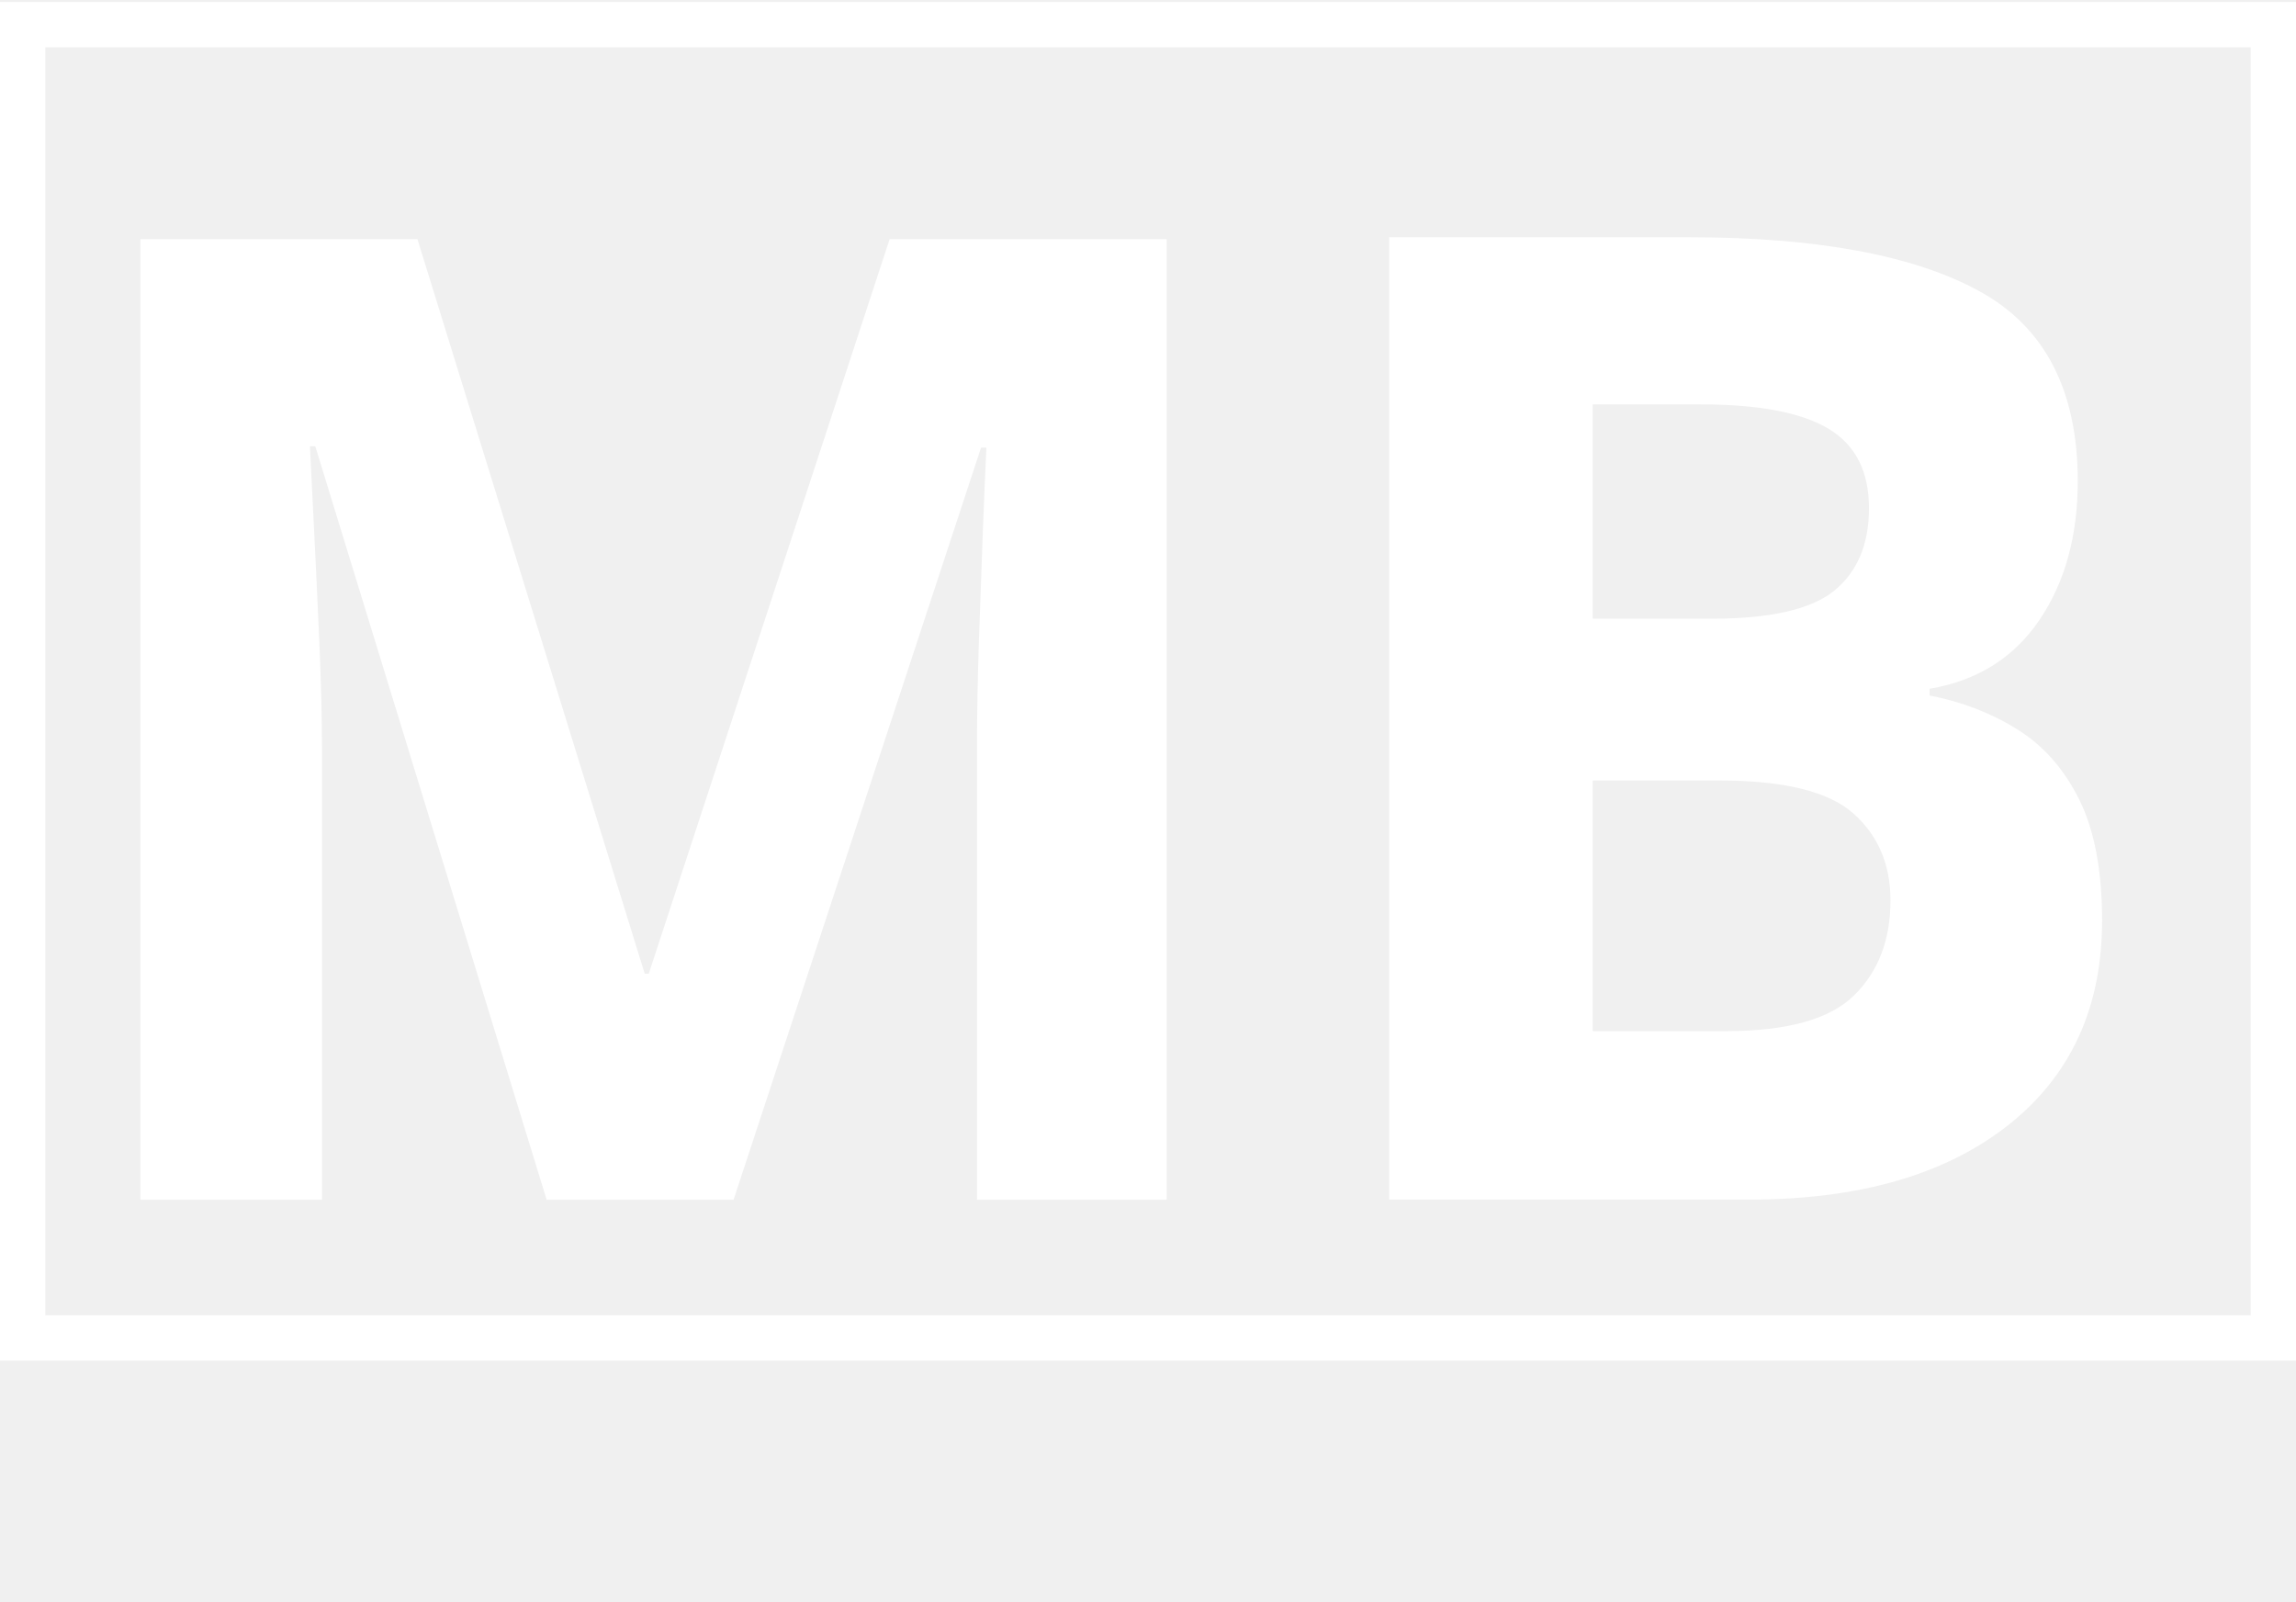
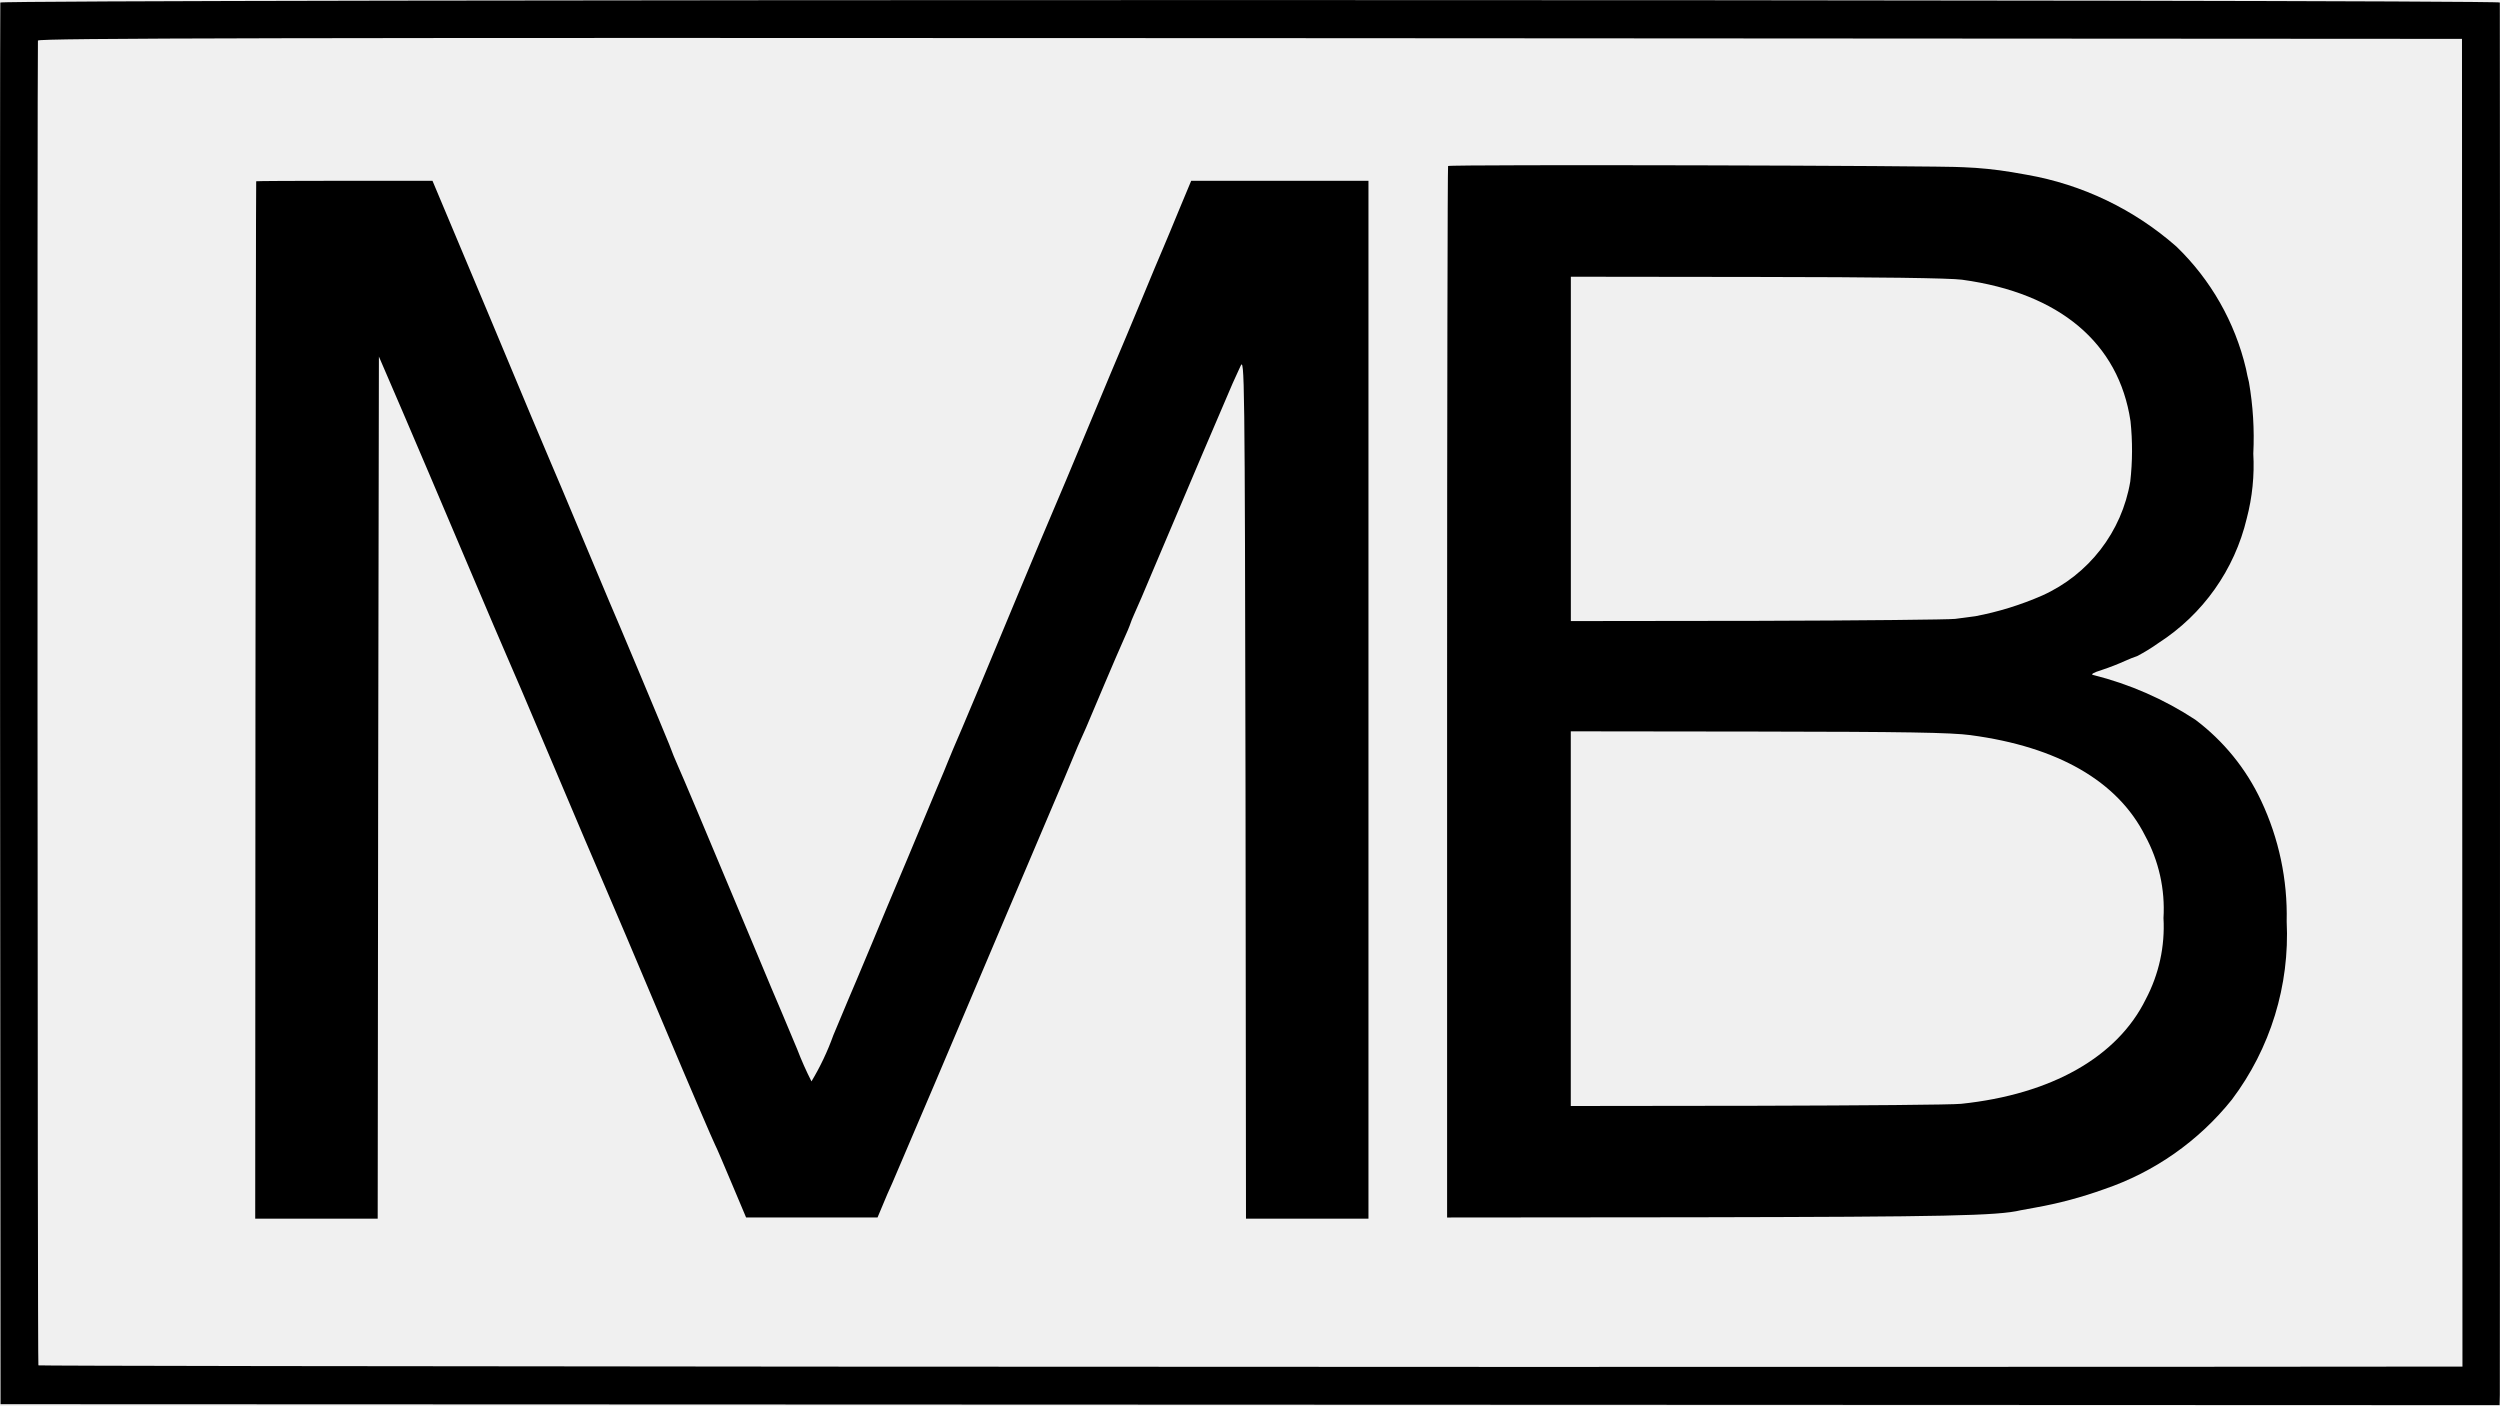
- <svg xmlns="http://www.w3.org/2000/svg" id="Layer_2" data-name="Layer 2" viewBox="0 0 240.23 167.51">
-   <defs>
-     <style>
-       .cls-1 {
-         font-size: 141px;
-       }
- 
-       .cls-1, .cls-2 {
-         fill: #fff;
-         font-family: AreaNormal-Bold, 'Area Normal';
-         font-weight: 700;
-       }
- 
-       .cls-2 {
-         font-size: 140.74px;
-       }
- 
-       .cls-3 {
-         fill: none;
-         stroke: #fff;
-         stroke-miterlimit: 10;
-         stroke-width: 4.74px;
-       }
-     </style>
-   </defs>
-   <g id="Layer_1-2" data-name="Layer 1">
-     <g>
-       <text class="cls-1" transform="translate(132.66 125.49)">
-         <tspan x="0" y="0">B</tspan>
-       </text>
-       <text class="cls-2" transform="translate(2.02 125.5)">
-         <tspan x="0" y="0">M</tspan>
-       </text>
-       <rect class="cls-3" x="2.37" y="2.58" width="235.49" height="137.38" />
-     </g>
+ <svg xmlns="http://www.w3.org/2000/svg" width="84.507" height="47.499" viewBox="0 0 84.507 47.499">
+   <g id="favicon" transform="translate(-0.259 830.55)">
+     <path id="Path_1" data-name="Path 1" d="M.27-830.464c-.008.041-.016,10.722-.008,23.731l.016,23.649,42.241.016,42.233.016.008-.344c.008-.451.008-46.962,0-47.069S.311-830.579.27-830.464ZM83.489-806.8l.008,22.444-10.214.008c-25.346.016-71.694-.016-71.726-.049s-.041-44.315-.016-44.782c.008-.082,8.23-.1,40.978-.082l40.962.025Z" />
+     <path id="Path_2" data-name="Path 2" d="M597.033-762.409c-.016.016-.033,8.025-.033,17.788v17.755l8.419-.008c8.419-.016,10.189-.049,10.976-.238.1-.016.32-.057.492-.09a14.21,14.21,0,0,0,2.328-.623,9.4,9.4,0,0,0,4.312-3.025,9.258,9.258,0,0,0,1.853-6.025,9.081,9.081,0,0,0-.861-4.074,7.3,7.3,0,0,0-2.23-2.746,11.272,11.272,0,0,0-3.443-1.508c-.107-.016-.008-.082.287-.172a8.482,8.482,0,0,0,.8-.312,4.141,4.141,0,0,1,.393-.156,6.114,6.114,0,0,0,.721-.443,6.907,6.907,0,0,0,2.984-4.213,7.064,7.064,0,0,0,.221-2.189,10.97,10.97,0,0,0-.148-2.418c-.033-.115-.074-.32-.1-.451a8.432,8.432,0,0,0-2.353-4.131,10.357,10.357,0,0,0-5.058-2.426c-.156-.025-.393-.066-.516-.09a13.018,13.018,0,0,0-1.615-.164C613.723-762.426,597.09-762.467,597.033-762.409Zm17.387,3.845c3.287.451,5.287,2.139,5.681,4.779a9.4,9.4,0,0,1-.008,2.041,5.156,5.156,0,0,1-2.976,3.853,10.5,10.5,0,0,1-2.262.7c-.2.025-.5.066-.68.09s-3.181.057-6.656.066l-6.336.008v-11.64l6.3.008C611.55-758.655,613.993-758.622,614.419-758.565Zm.287,15.395c2.943.393,4.959,1.557,5.886,3.394a5.166,5.166,0,0,1,.623,2.787,5.237,5.237,0,0,1-.6,2.746c-.959,1.951-3.189,3.213-6.238,3.533-.3.033-3.385.057-6.861.066l-6.336.008V-743.3l6.336.008C612.444-743.285,614.034-743.261,614.706-743.17Z" transform="translate(-547.825 -62.529)" />
+     <path id="Path_3" data-name="Path 3" d="M105.533-755.984c-.008.016-.016,7.91-.025,17.542l-.008,17.526h4.14l.016-14.575.025-14.567.812,1.885c.443,1.033.853,1.992.91,2.131s.631,1.484,1.271,2.992,1.23,2.894,1.312,3.074.787,1.82,1.557,3.648,1.566,3.689,1.762,4.14,1.1,2.574,2,4.713,1.689,3.968,1.738,4.058.3.68.566,1.312l.484,1.148h4.443l.172-.41c.09-.23.238-.557.32-.738.139-.312,2.443-5.722,3.886-9.14.377-.877.992-2.336,1.377-3.238s.8-1.877.918-2.172.3-.68.377-.861.352-.828.607-1.435.557-1.3.664-1.541.2-.451.2-.467a4.12,4.12,0,0,1,.156-.393c.09-.188.369-.844.623-1.451,1.025-2.426,2.6-6.123,2.705-6.353.066-.139.18-.393.262-.574.139-.32.148.1.172,14.239l.016,14.575h4.14V-756h-5.992l-.4.959c-.221.533-.459,1.115-.541,1.3s-.426,1.008-.771,1.844-.68,1.623-.738,1.762-.393.926-.738,1.762c-.73,1.754-1.492,3.574-1.6,3.812-.041.09-.508,1.2-1.033,2.459-1.066,2.574-1.812,4.345-1.918,4.591-.041.09-.172.4-.3.7s-.262.639-.32.779-.393.926-.738,1.762-.68,1.623-.738,1.762c-.311.73-.557,1.328-.943,2.254-.238.566-.475,1.131-.533,1.271s-.418.975-.787,1.869a8.751,8.751,0,0,1-.738,1.557,11.43,11.43,0,0,1-.484-1.09c-.238-.566-.475-1.139-.533-1.271s-.5-1.172-.967-2.3c-1.721-4.115-2.377-5.664-2.525-5.992-.082-.18-.221-.516-.3-.738-.18-.451-1.853-4.443-2.025-4.828-.057-.139-.443-1.057-.861-2.049-.771-1.836-.844-2.016-1.123-2.664-.09-.2-1.025-2.426-2.074-4.943L111.492-756h-2.976C106.877-756,105.533-755.992,105.533-755.984Z" transform="translate(-96.614 -68.439)" />
  </g>
</svg>
